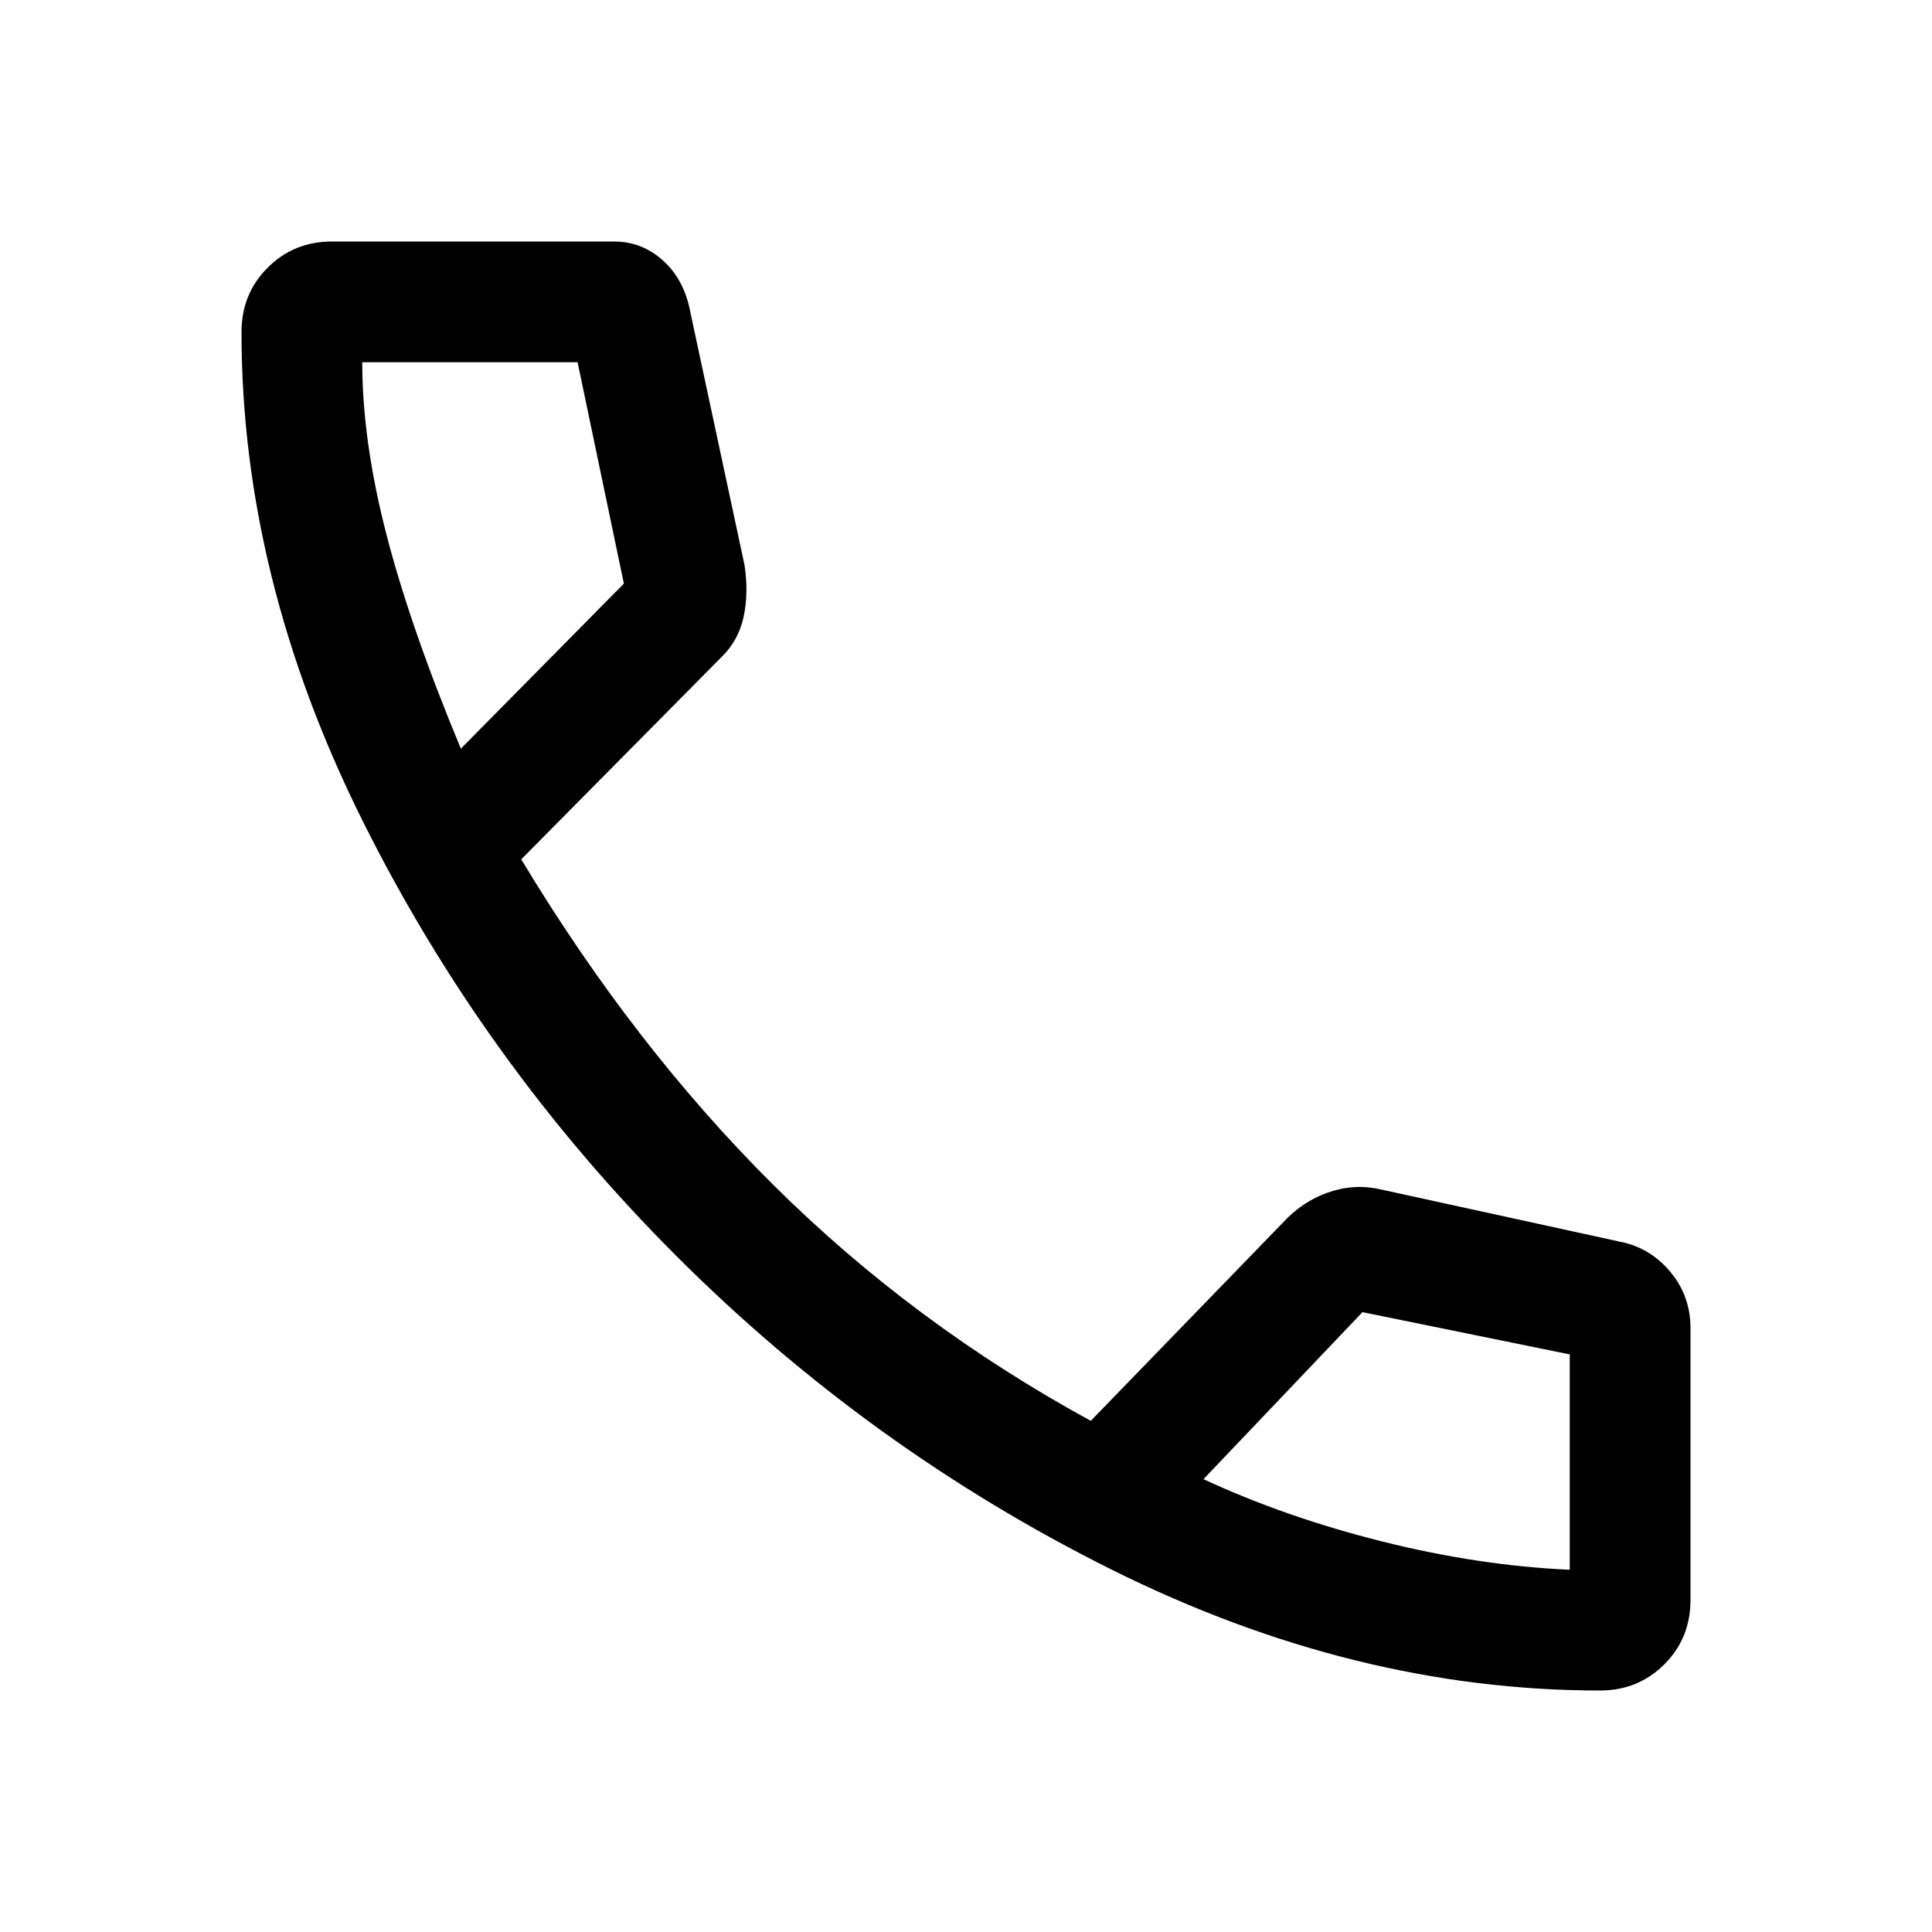
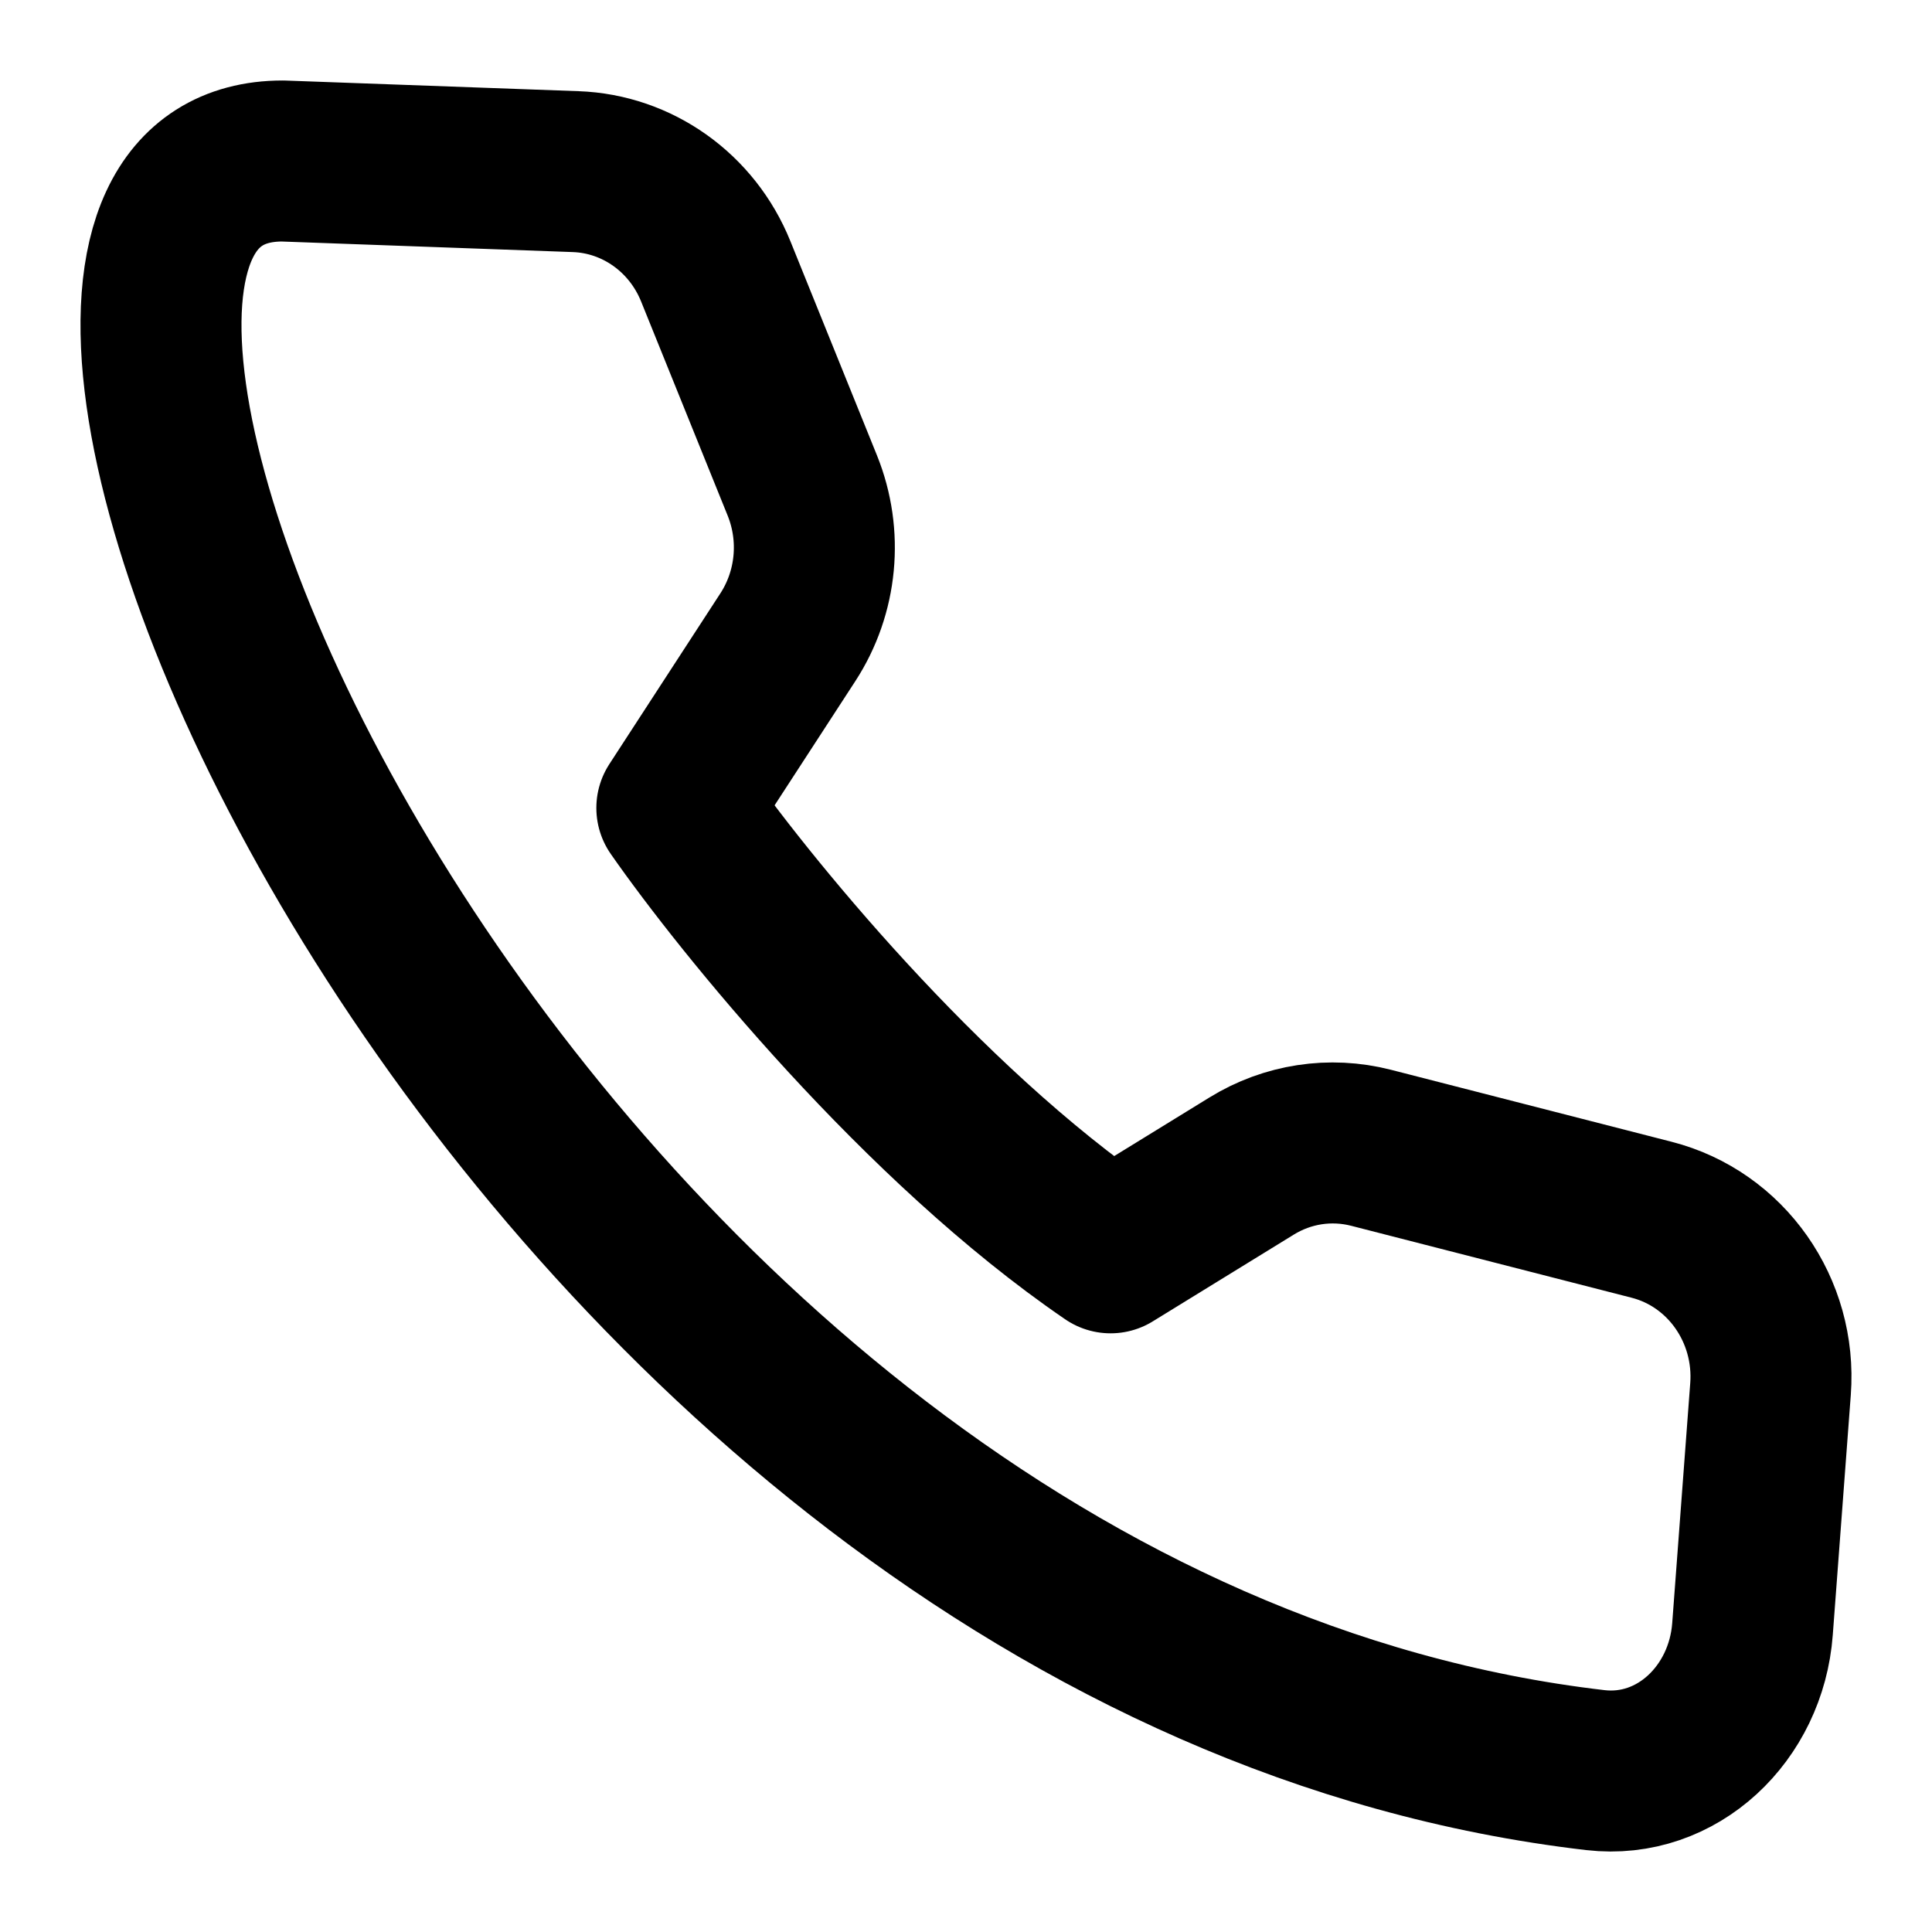
- <svg xmlns="http://www.w3.org/2000/svg" height="48" width="48">
-   <path d="M39.75 42Q33.65 42 27.625 39Q21.6 36 16.8 31.2Q12 26.4 9 20.375Q6 14.35 6 8.25Q6 7.3 6.65 6.65Q7.3 6 8.25 6H15.25Q15.95 6 16.475 6.475Q17 6.95 17.15 7.75L18.5 14.05Q18.6 14.75 18.475 15.325Q18.35 15.9 17.95 16.3L12.95 21.35Q15.75 26 19.225 29.45Q22.7 32.9 27.1 35.3L31.85 30.4Q32.35 29.85 33 29.625Q33.65 29.4 34.3 29.55L40.25 30.85Q41 31 41.5 31.6Q42 32.2 42 33V39.75Q42 40.7 41.35 41.35Q40.7 42 39.75 42ZM11.45 18.6 15.5 14.5Q15.5 14.5 15.5 14.5Q15.5 14.5 15.5 14.5L14.35 9Q14.35 9 14.35 9Q14.35 9 14.35 9H9Q9 9 9 9Q9 9 9 9Q9 10.95 9.6 13.275Q10.2 15.6 11.45 18.6ZM39 39Q39 39 39 39Q39 39 39 39V33.65Q39 33.65 39 33.65Q39 33.65 39 33.65L33.85 32.6Q33.85 32.6 33.85 32.6Q33.85 32.6 33.85 32.6L29.9 36.75Q31.95 37.7 34.35 38.3Q36.75 38.9 39 39ZM29.9 36.75Q29.9 36.75 29.9 36.75Q29.9 36.75 29.9 36.75Q29.9 36.75 29.9 36.75Q29.9 36.75 29.9 36.75Q29.9 36.75 29.9 36.75Q29.9 36.75 29.9 36.75Q29.9 36.75 29.9 36.75Q29.9 36.75 29.9 36.75ZM11.45 18.6Q11.45 18.6 11.45 18.6Q11.45 18.6 11.45 18.6Q11.45 18.6 11.45 18.6Q11.45 18.6 11.45 18.6Q11.45 18.6 11.45 18.6Q11.45 18.6 11.45 18.6Q11.45 18.6 11.45 18.6Q11.45 18.6 11.45 18.6Z" />
+ <svg xmlns="http://www.w3.org/2000/svg" width="24px" height="24px" viewBox="0 0 24 24" fill="none">
+   <path d="M3.511 2L7.15 2.132C7.917 2.159 8.597 2.643 8.891 3.37L9.967 6.032C10.217 6.652 10.15 7.358 9.787 7.916L8.408 10.037C9.225 11.21 11.445 13.956 13.796 15.563L15.548 14.485C15.994 14.21 16.527 14.129 17.031 14.258L20.516 15.152C21.443 15.389 22.067 16.278 21.994 17.255L21.77 20.238C21.692 21.285 20.835 22.107 19.818 21.989C6.392 20.428 -1.481 2 3.511 2Z" stroke="black" stroke-width="2" stroke-linecap="round" stroke-linejoin="round" />
</svg>
